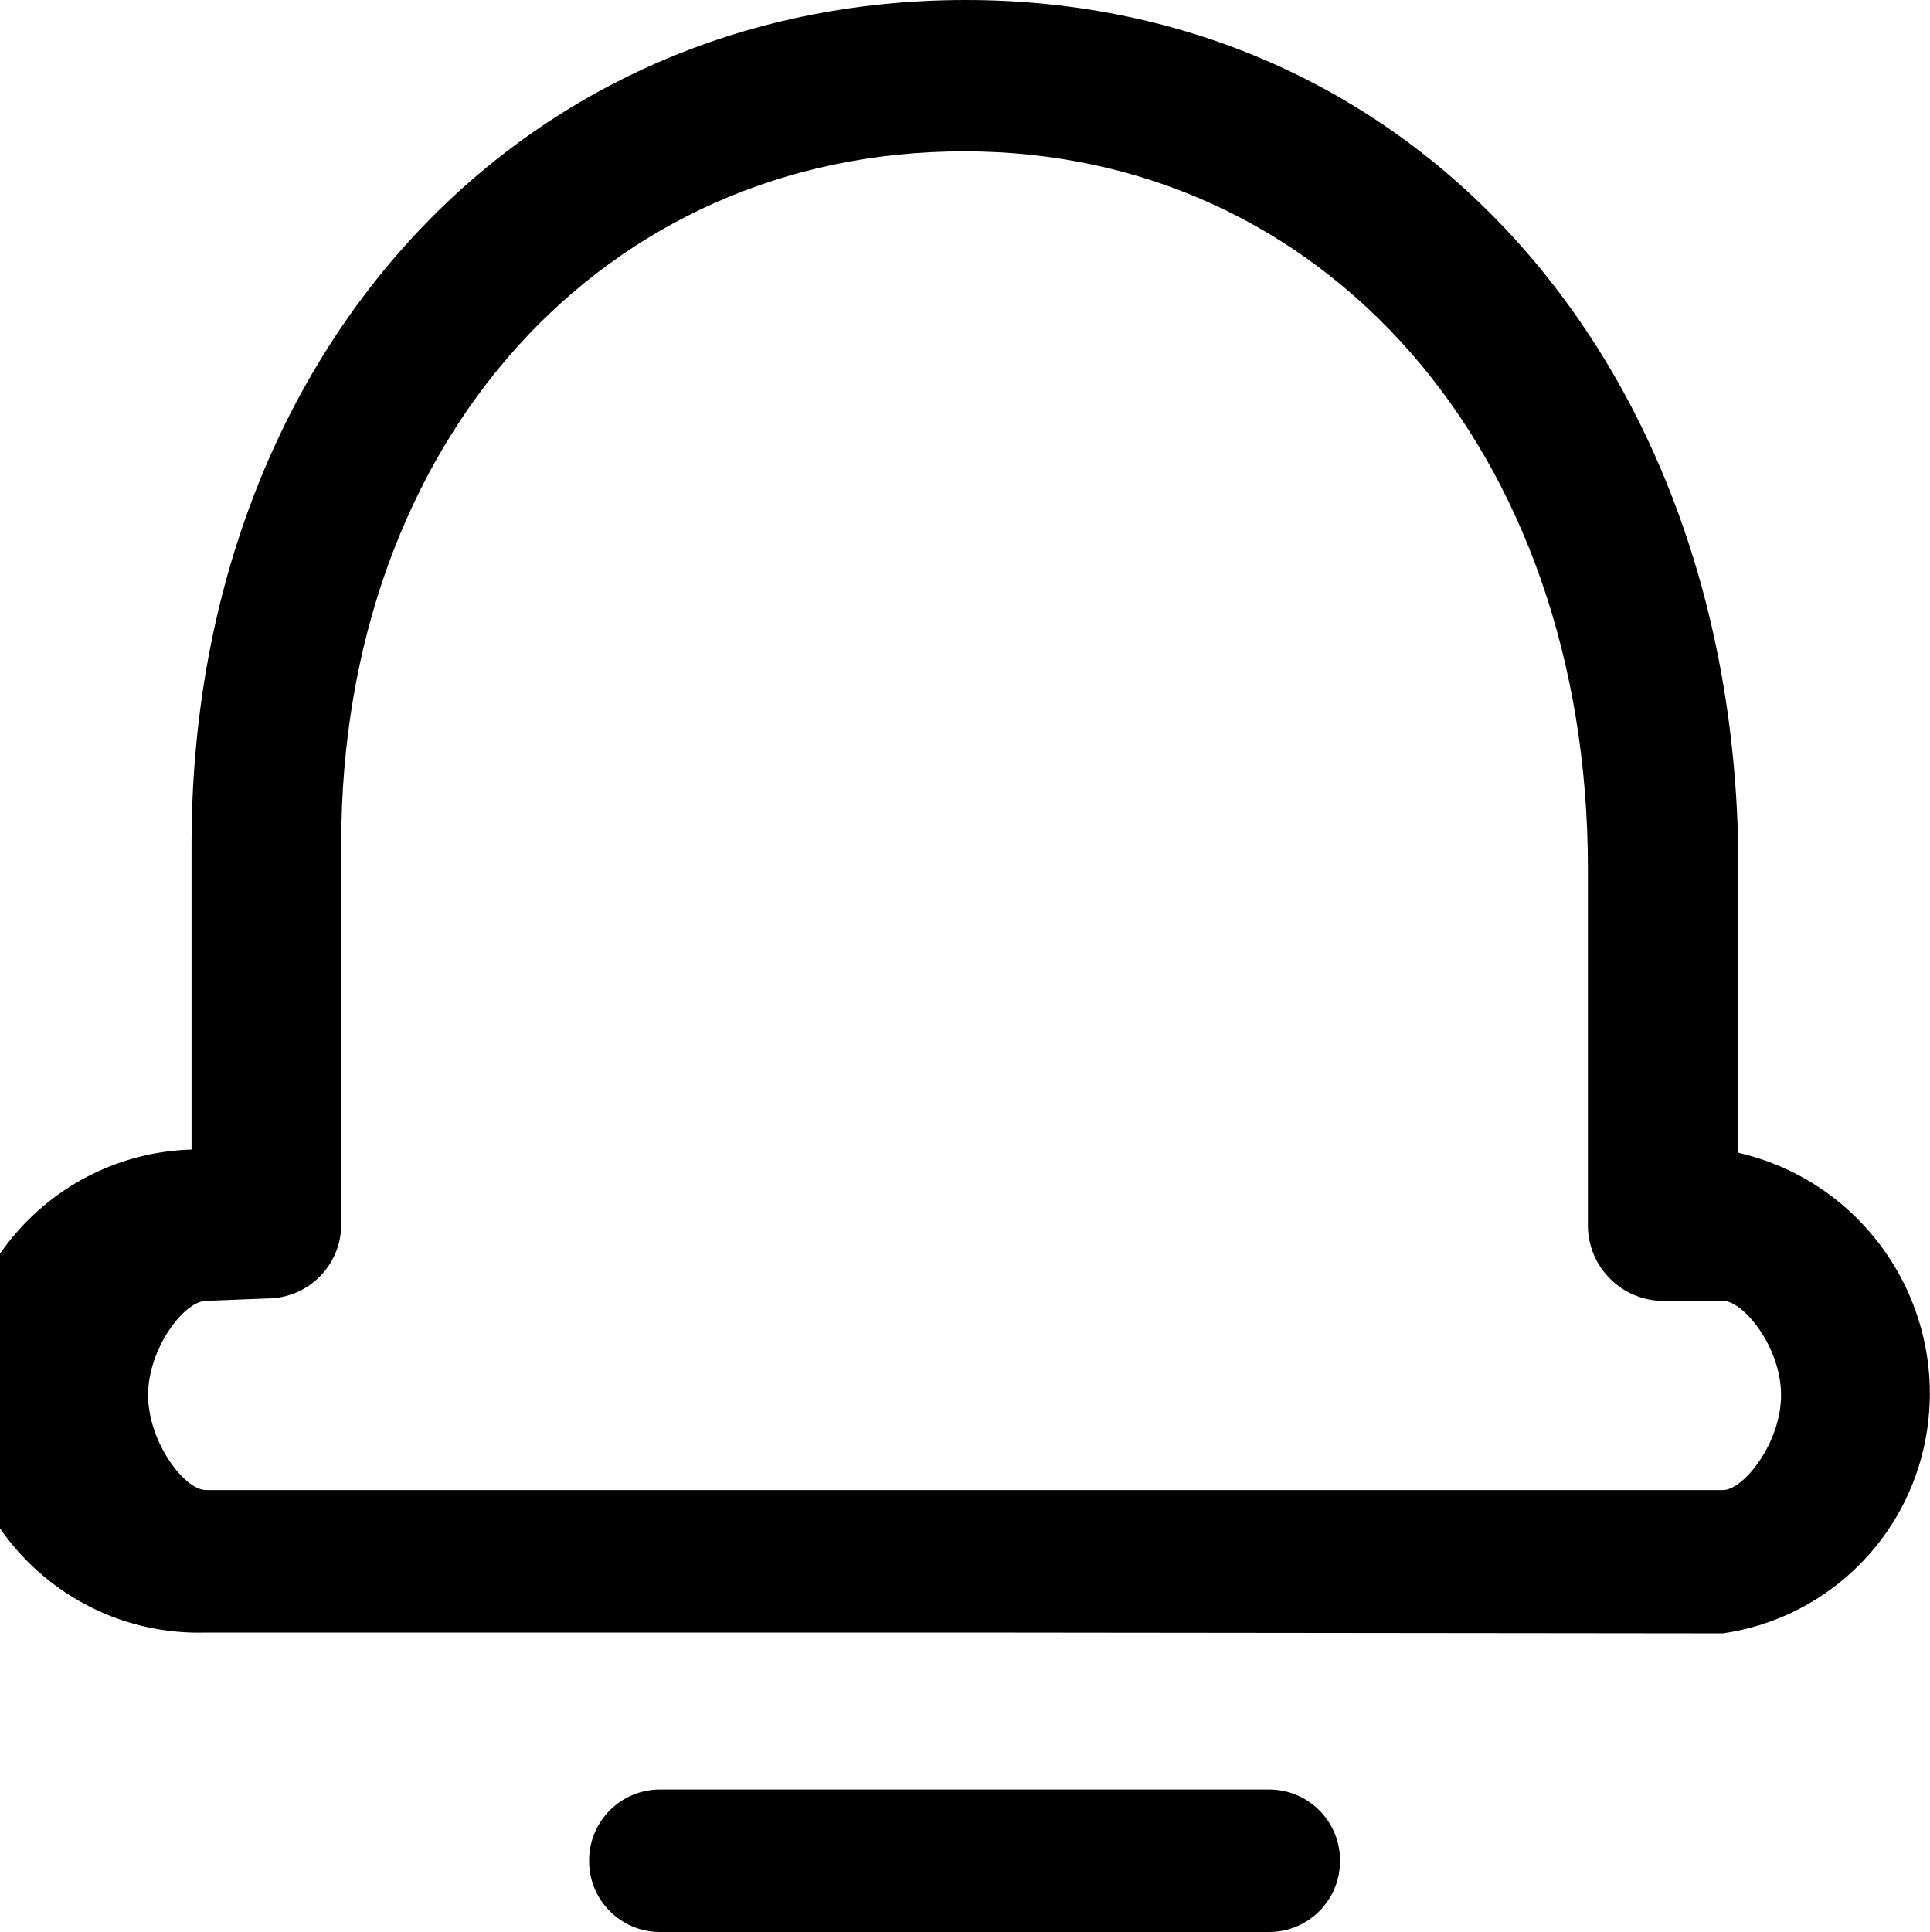
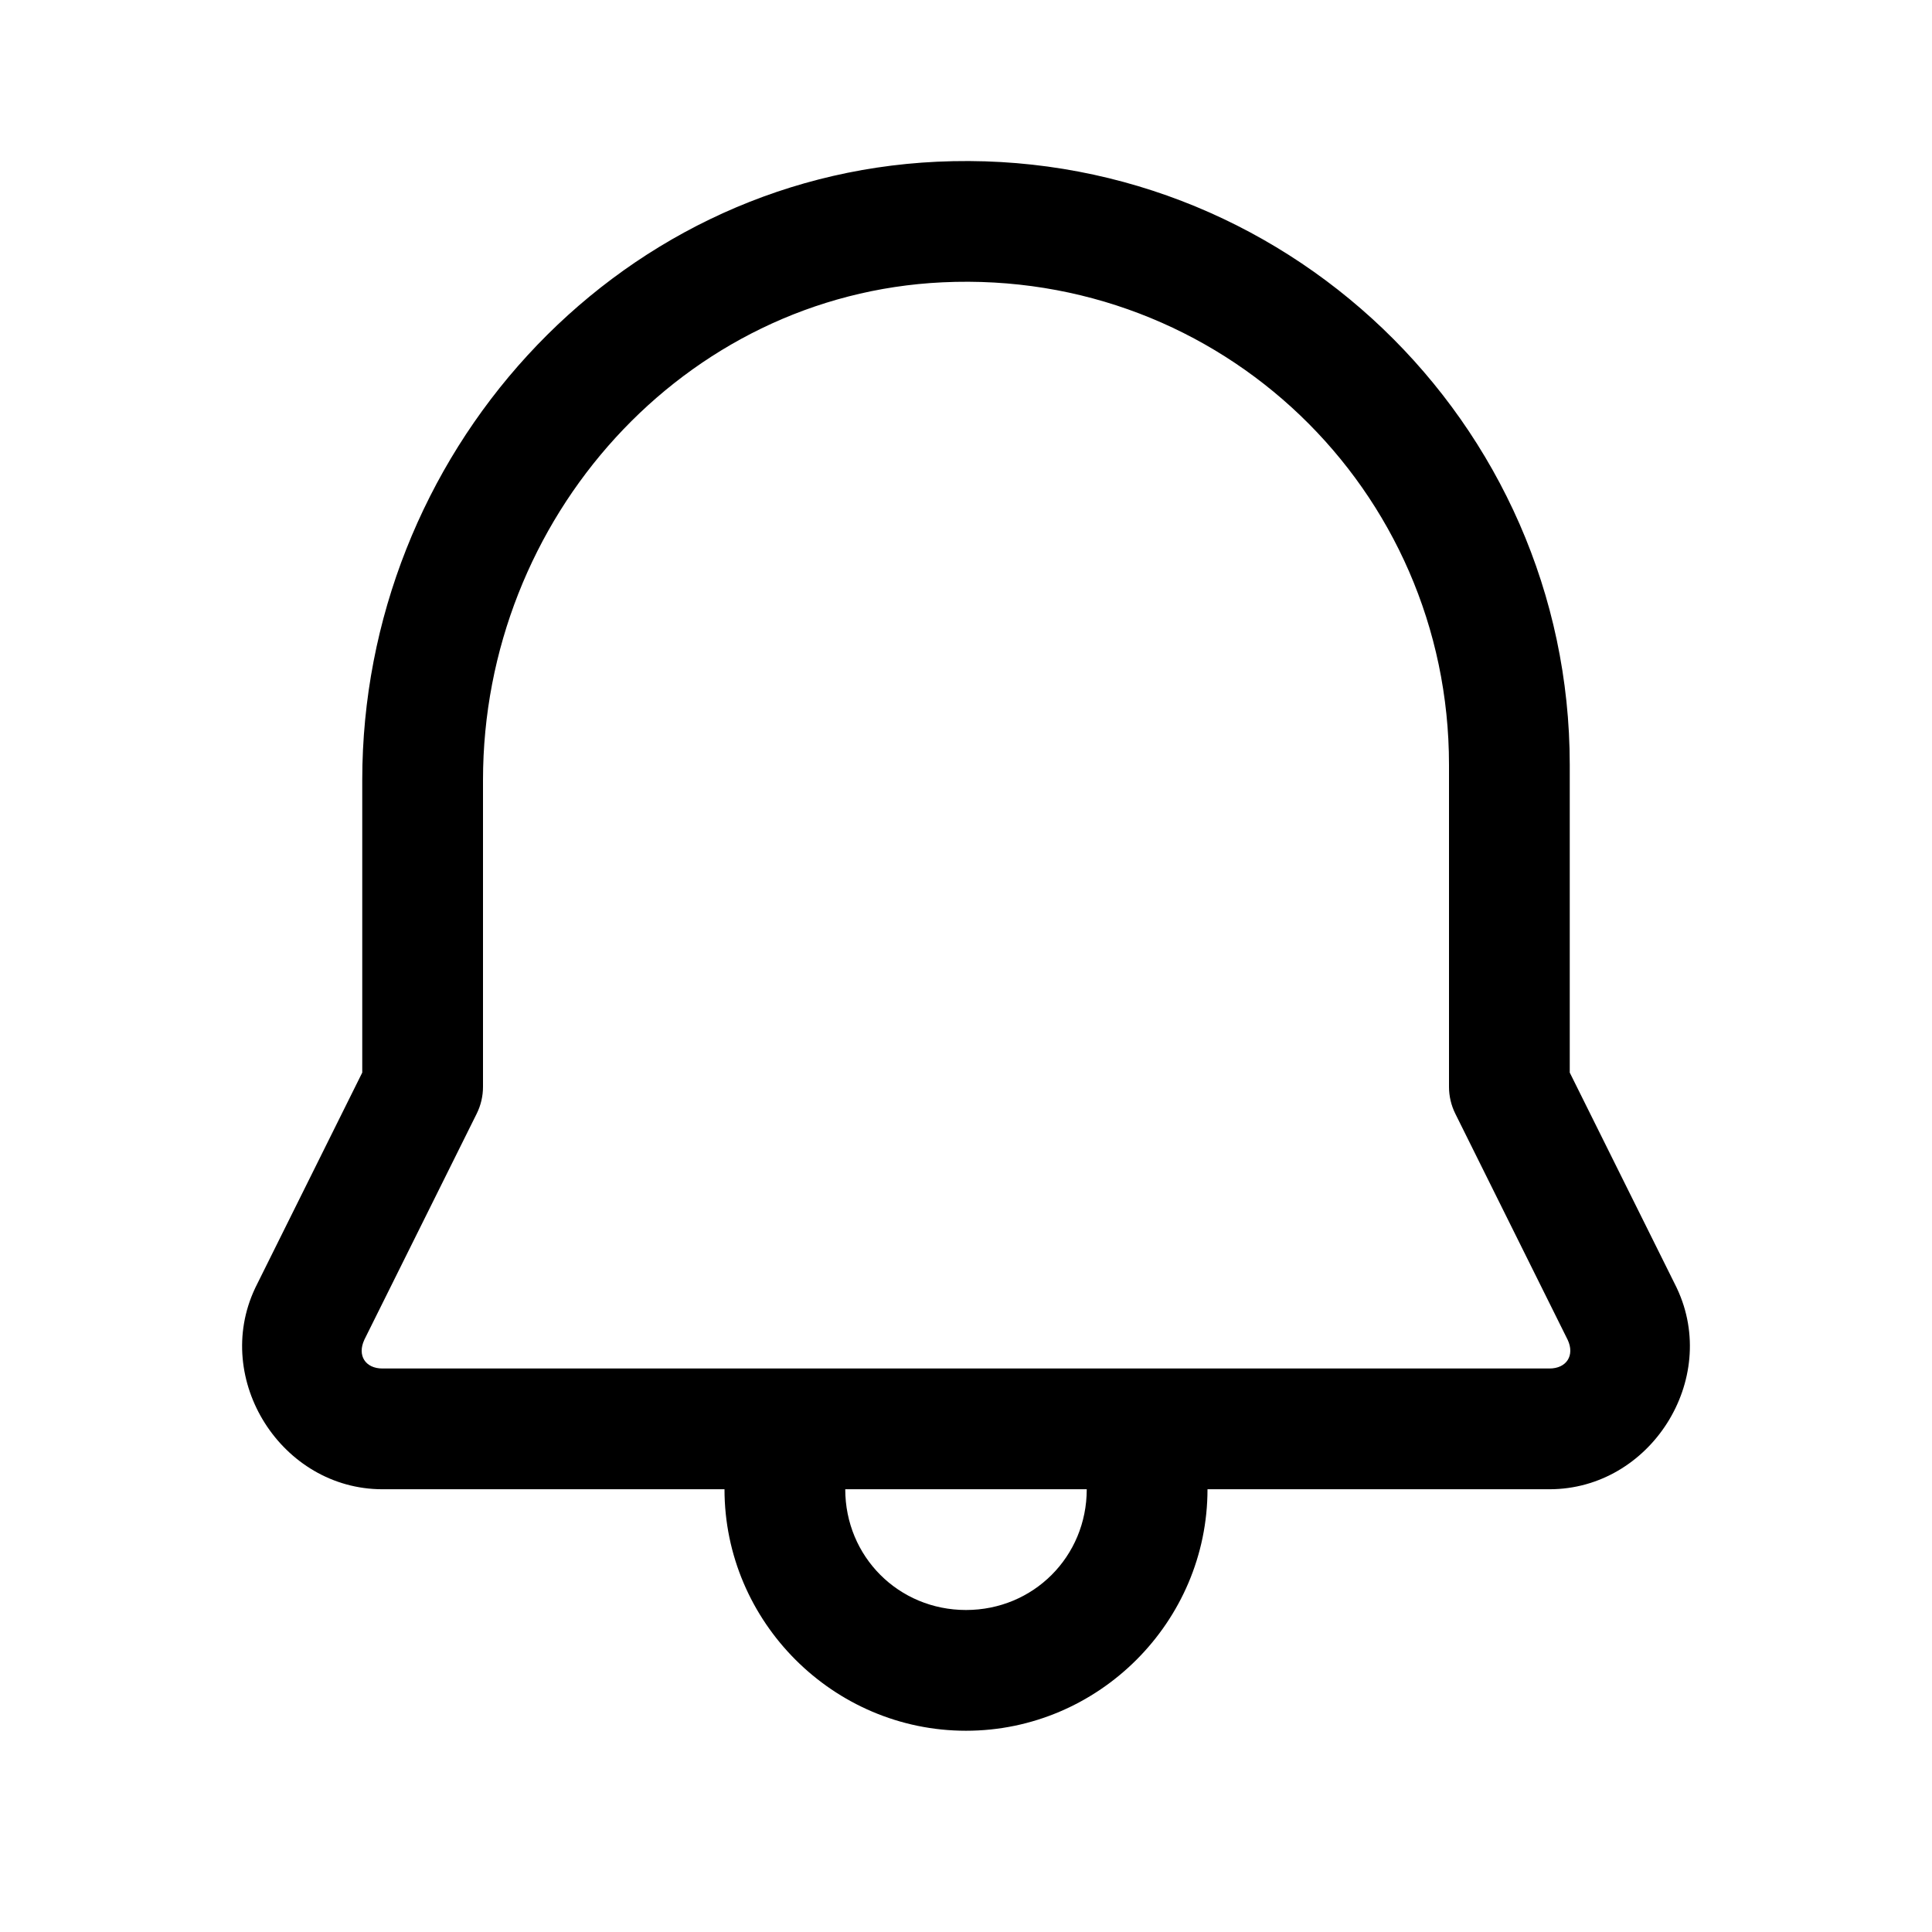
- <svg xmlns="http://www.w3.org/2000/svg" viewBox="0 0 23.98 24">
-   <path d="M12,20.28H2.56a3,3,0,0,1-.18-6V10.49C2.38,4.45,6.42,0,12,0s9.6,4.53,9.6,10.79v3.53A3.07,3.07,0,0,1,23.9,18h0a3,3,0,0,1-2.49,2.29ZM2.56,16.16c-.27,0-.72.59-.72,1.17s.45,1.18.72,1.18H21.41c.25,0,.72-.58.72-1.18s-.47-1.17-.72-1.17h-.75a.94.94,0,0,1-.93-.92V10.79c0-5.19-3.27-8.91-7.75-8.91s-7.74,3.6-7.74,8.6v4.73a.92.92,0,0,1-.92.92Z" fill="#010101" />
-   <rect x="7.32" y="22.23" width="9.33" height="1.77" rx="0.88" fill="#010101" />
+ <svg xmlns="http://www.w3.org/2000/svg" viewBox="0 0 48 48" width="96px" height="96px">
+   <path d="M 23.277 4.018 C 15.194 4.398 9 11.343 9 19.381 L 9 26.648 L 6.35 31.98 A 1.5 1.5 0 0 0 6.336 32.01 C 5.27 34.277 6.996 37 9.502 37 L 18 37 C 18 40.296 20.704 43 24 43 C 27.296 43 30 40.296 30 37 L 38.496 37 C 41.002 37 42.731 34.278 41.664 32.01 A 1.5 1.5 0 0 0 41.65 31.98 L 39 26.648 L 39 19 C 39 10.494 31.863 3.613 23.277 4.018 z M 23.418 7.014 C 30.338 6.688 36 12.162 36 19 L 36 27 A 1.5 1.5 0 0 0 36.156 27.668 L 38.949 33.289 C 39.129 33.674 38.921 34 38.496 34 L 9.502 34 C 9.077 34 8.871 33.675 9.051 33.289 C 9.051 33.289 9.051 33.287 9.051 33.287 L 11.844 27.668 A 1.5 1.5 0 0 0 12 27 L 12 19.381 C 12 12.88 16.979 7.317 23.418 7.014 z M 21 37 L 27 37 C 27 38.674 25.674 40 24 40 C 22.326 40 21 38.674 21 37 z" />
</svg>
